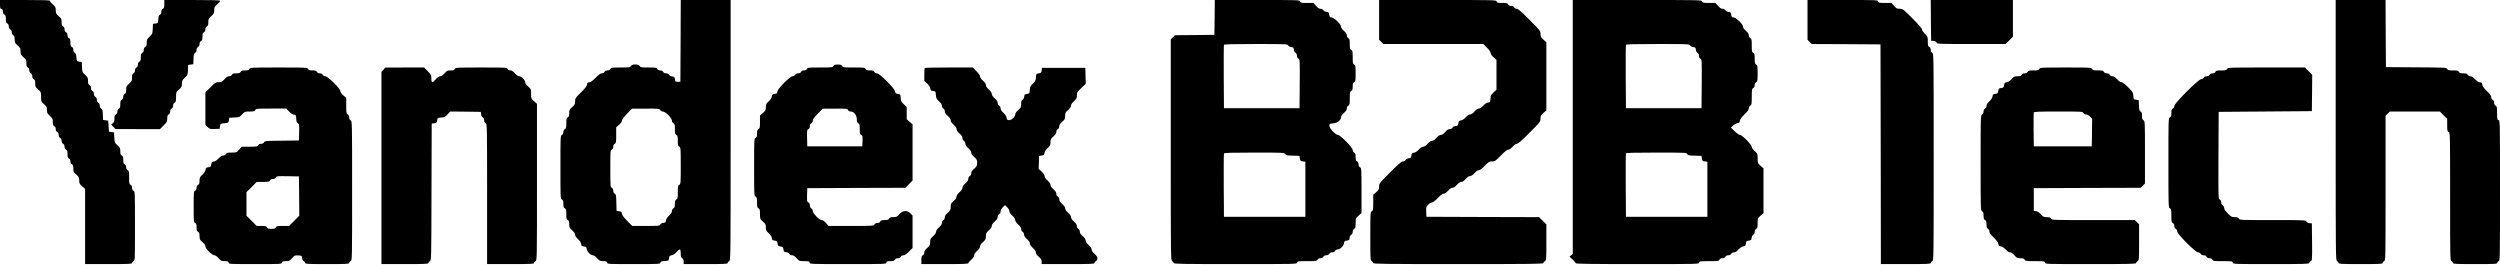
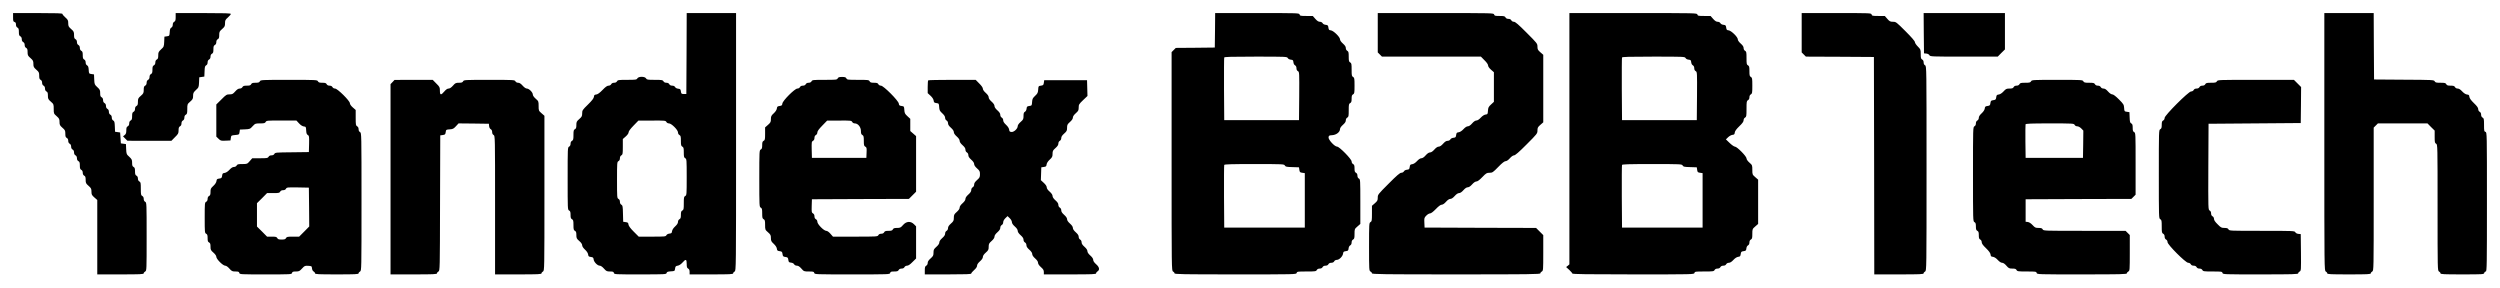
- <svg xmlns="http://www.w3.org/2000/svg" width="3408" height="360" viewBox="0 0 3408 360" version="1.1">
+ <svg xmlns="http://www.w3.org/2000/svg" width="3444" height="396" viewBox="-18 -18 3444 396" version="1.1">
  <path d="M -0 5.9 C -0 10.9, 0.3 11.8, 2 12.3 C 3.5 12.7, 4 13.7, 4 15.9 C 4 17.9, 4.7 19.3, 6 20 C 7.6 20.8, 8 22.1, 8 26 C 8 29.9, 8.4 31.2, 10 32 C 11.3 32.7, 12 34.1, 12 36 C 12 37.9, 12.7 39.3, 14 40 C 15.3 40.7, 16 42.1, 16 44 C 16 45.9, 16.7 47.3, 18 48 C 19.6 48.8, 20 50.1, 20 53.8 C 20 58, 20.4 58.9, 24 62 C 27.5 65.1, 28 66, 28 70 C 28 74, 28.5 74.9, 32 78 C 35.6 81.1, 36 82, 36 86.2 C 36 89.9, 36.4 91.2, 38 92 C 39.3 92.7, 40 94.1, 40 96 C 40 97.9, 40.7 99.3, 42 100 C 43.3 100.7, 44 102.1, 44 104 C 44 105.9, 44.7 107.3, 46 108 C 47.6 108.8, 48 110.1, 48 113.8 C 48 118, 48.4 118.9, 52 122 C 55.9 125.4, 56 125.7, 56 132 C 56 138.3, 56.1 138.6, 60 142 C 63.5 145.1, 64 146, 64 150 C 64 154, 64.5 154.9, 68 158 C 71.6 161.1, 72 162, 72 166.2 C 72 169.9, 72.4 171.2, 74 172 C 75.3 172.7, 76 174.1, 76 176 C 76 177.9, 76.7 179.3, 78 180 C 79.3 180.7, 80 182.1, 80 184 C 80 185.9, 80.7 187.3, 82 188 C 83.3 188.7, 84 190.1, 84 192 C 84 193.9, 84.7 195.3, 86 196 C 87.3 196.7, 88 198.1, 88 200 C 88 201.9, 88.7 203.3, 90 204 C 91.6 204.8, 92 206.1, 92 210 C 92 213.9, 92.4 215.2, 94 216 C 95.3 216.7, 96 218.1, 96 220 C 96 221.9, 96.7 223.3, 98 224 C 99.6 224.8, 100 226.1, 100 229.8 C 100 234, 100.4 234.9, 104 238 C 107.5 241.1, 108 242, 108 246 C 108 250, 108.5 250.9, 112 254 L 116 257.5 116 308.8 L 116 360 148 360 C 175.4 360, 180 359.8, 180 358.5 C 180 357.7, 180.9 356.6, 182 356 C 184 355, 184 353.9, 184 308 C 184 262.1, 184 261, 182 260 C 180.7 259.3, 180 257.9, 180 256 C 180 254.1, 179.3 252.7, 178 252 C 176.2 251.1, 176 249.9, 176 242 C 176 234.1, 175.8 232.9, 174 232 C 172.7 231.3, 172 229.9, 172 228 C 172 226.1, 171.3 224.7, 170 224 C 168.4 223.2, 168 221.9, 168 218 C 168 214.1, 167.6 212.8, 166 212 C 164.4 211.2, 164 209.9, 164 206.3 C 164 202.2, 163.6 201.3, 160.1 198 C 156.3 194.6, 156.1 194.1, 155.8 187.4 L 155.5 180.5 152 180 L 148.5 179.5 148 172 L 147.5 164.5 144 164 L 140.5 163.5 140.2 156.3 C 140 150.3, 139.6 148.8, 138 148 C 136.7 147.3, 136 145.9, 136 144 C 136 142.1, 135.3 140.7, 134 140 C 132.7 139.3, 132 137.9, 132 136 C 132 134.1, 131.3 132.7, 130 132 C 128.7 131.3, 128 129.9, 128 128 C 128 126.1, 127.3 124.7, 126 124 C 124.7 123.3, 124 121.9, 124 120 C 124 118.1, 123.3 116.7, 122 116 C 120.4 115.2, 120 113.9, 120 110.3 C 120 106.2, 119.6 105.3, 116 102 C 112.3 98.6, 112.1 98.1, 111.8 91.5 L 111.5 84.5 108 84 C 104.6 83.5, 104.5 83.4, 104.2 78.3 C 104 74.3, 103.4 72.8, 101.9 72 C 100.7 71.3, 100 69.9, 100 68 C 100 66.1, 99.3 64.7, 98 64 C 96.4 63.2, 96 61.9, 96 58 C 96 54.1, 95.6 52.8, 94 52 C 92.7 51.3, 92 49.9, 92 48 C 92 46.1, 91.3 44.7, 90 44 C 88.7 43.3, 88 41.9, 88 40 C 88 38.1, 87.3 36.7, 86 36 C 84.4 35.2, 84 33.9, 84 30.2 C 84 26, 83.6 25.1, 80 22 C 76.5 18.9, 76 18, 76 14 C 76 10, 75.5 9.1, 72 6 C 69.8 4.1, 68 1.9, 68 1.2 C 68 0.3, 60.5 0, 34 0 L 0 0 -0 5.9 M 224 5.5 C 224 9.9, 223.6 11.1, 222 12 C 220.7 12.7, 220 14.1, 220 16 C 220 17.9, 219.3 19.3, 218.1 20 C 216.6 20.8, 216 22.3, 215.8 26.3 C 215.5 31.4, 215.4 31.5, 212 32 L 208.5 32.5 208.2 39.5 C 207.9 46.1, 207.7 46.6, 203.9 50 C 200.4 53.3, 200 54.2, 200 58.3 C 200 61.9, 199.6 63.2, 198 64 C 196.7 64.7, 196 66.1, 196 68 C 196 69.9, 195.3 71.3, 194 72 C 192.4 72.8, 192 74.1, 192 78 C 192 81.9, 191.6 83.2, 190 84 C 188.7 84.7, 188 86.1, 188 88 C 188 89.9, 187.3 91.3, 186 92 C 184.7 92.7, 184 94.1, 184 96 C 184 97.9, 183.3 99.3, 182 100 C 180.4 100.8, 180 102.1, 180 105.8 C 180 110, 179.6 110.9, 176 114 C 172.4 117.1, 172 118, 172 122.2 C 172 125.9, 171.6 127.2, 170 128 C 168.7 128.7, 168 130.1, 168 132 C 168 133.9, 167.3 135.3, 166 136 C 164.4 136.8, 164 138.1, 164 142 C 164 145.9, 163.6 147.2, 162 148 C 160.7 148.7, 160 150.1, 160 152 C 160 153.9, 159.3 155.3, 158 156 C 156.4 156.8, 156 158.1, 156 161.6 C 156 165.1, 155.5 166.6, 153.8 168 L 151.5 169.8 154.5 172.9 L 157.5 175.9 187.8 176 L 218.1 176 223 171 C 227.5 166.6, 228 165.7, 228 161.6 C 228 158.1, 228.5 156.8, 230 156 C 231.3 155.3, 232 153.9, 232 152 C 232 150.1, 232.7 148.7, 234 148 C 235.3 147.3, 236 145.9, 236 144 C 236 142.1, 236.7 140.7, 238 140 C 239.7 139.1, 240 137.9, 240 132.2 C 240 125.6, 240.1 125.4, 244 122 C 247.5 118.9, 248 118, 248 114.1 C 248 110.3, 248.5 109.2, 251.9 106 C 255.7 102.6, 255.9 102.1, 256.2 95.5 L 256.5 88.5 260 88 L 263.5 87.5 263.8 80.3 C 264 74.3, 264.4 72.8, 266 72 C 267.3 71.3, 268 69.9, 268 68 C 268 66.1, 268.7 64.7, 270 64 C 271.3 63.3, 272 61.9, 272 60 C 272 58.1, 272.7 56.7, 274 56 C 275.6 55.2, 276 53.9, 276 50 C 276 46.1, 276.4 44.8, 278 44 C 279.3 43.3, 280 41.9, 280 40 C 280 38.1, 280.7 36.7, 282 36 C 283.6 35.2, 284 33.9, 284 30.2 C 284 26, 284.4 25.1, 288 22 C 291.5 18.9, 292 18, 292 14 C 292 10, 292.5 9.1, 296 6 C 298.2 4.1, 300 1.9, 300 1.2 C 300 0.3, 291.7 0, 262 0 L 224 0 224 5.5 M 927.8 55.8 L 927.5 111.5 924 111.5 C 920.8 111.5, 920.5 111.2, 920 108 C 919.6 104.9, 919.1 104.5, 916.3 104.2 C 914.3 104, 912.6 103.1, 912 101.9 C 911.3 100.7, 909.9 100, 908 100 C 906.1 100, 904.7 99.3, 904 98 C 903.3 96.7, 901.9 96, 900 96 C 898.1 96, 896.7 95.3, 896 94 C 895 92.2, 893.9 92, 884 92 C 874.1 92, 873 91.8, 872 90 C 870.4 87.1, 861.6 87.1, 860 90 C 859 91.8, 857.9 92, 846 92 C 834.1 92, 833 92.2, 832 94 C 831.3 95.3, 829.9 96, 828 96 C 826.1 96, 824.7 96.7, 824 98 C 823.4 99.2, 821.9 100, 820.4 100 C 818.5 100, 816.1 101.7, 812.1 105.9 C 808.1 110, 805.5 111.9, 803.4 112.2 C 801 112.4, 800.4 113, 800.2 115.4 C 799.9 117.5, 797.6 120.5, 791.9 126.1 C 784.4 133.4, 784 134.1, 784 138.2 C 784 142, 783.5 142.9, 780 146 C 776.4 149.1, 776 150, 776 154.2 C 776 157.9, 775.6 159.2, 774 160 C 772.3 160.9, 772 162.1, 772 168 C 772 173.9, 771.7 175.1, 770 176 C 768.7 176.7, 768 178.1, 768 180 C 768 181.9, 767.3 183.3, 766 184 C 764 185, 764 186.1, 764 228 C 764 269.9, 764 271, 766 272 C 767.6 272.8, 768 274.1, 768 278 C 768 281.9, 768.4 283.2, 770 284 C 771.7 284.9, 772 286.1, 772 292 C 772 297.9, 772.3 299.1, 774 300 C 775.6 300.8, 776 302.1, 776 305.8 C 776 310, 776.4 310.9, 780 314 C 782.6 316.2, 784 318.4, 784 319.9 C 784 321.4, 785.5 323.7, 787.9 325.9 C 790.4 328.2, 791.9 330.6, 792.2 332.5 C 792.5 335.1, 793 335.6, 796 336 C 799 336.4, 799.5 336.9, 799.8 339.4 C 800.2 343, 805.1 348, 808.2 348 C 809.6 348, 811.8 349.5, 814 352 C 817.2 355.6, 818 356, 822.3 356 C 826.3 356, 827.3 356.3, 827.7 358 C 828.2 360, 829.1 360, 864 360 C 898.6 360, 899.8 359.9, 900.3 358.1 C 900.7 356.5, 901.8 356.1, 906.1 355.8 C 911.4 355.5, 911.5 355.5, 912 352 C 912.4 349, 912.9 348.4, 915.6 348 C 917.6 347.7, 920 346.1, 922.1 343.8 C 926.7 338.5, 928 338.8, 928 345.5 C 928 349.9, 928.4 351.1, 930 352 C 931.4 352.8, 932 354.1, 932 356.5 L 932 360 962 360 C 987.7 360, 992 359.8, 992 358.5 C 992 357.7, 992.9 356.6, 994 356 C 996 354.9, 996 353.9, 996 177.5 L 996 0 962 0 L 928 0 927.8 55.8 M 1655.8 23.8 L 1655.5 47.5 1628.7 47.8 L 1601.8 48 1598.9 50.9 L 1596 53.8 1596 204.4 C 1596 353.9, 1596 354.9, 1598 356 C 1599.1 356.6, 1600 357.7, 1600 358.5 C 1600 359.8, 1610.9 360, 1683.9 360 C 1766.9 360, 1767.8 360, 1768.3 358 C 1768.8 356.1, 1769.7 356, 1781.9 356 C 1793.9 356, 1795 355.8, 1796 354 C 1796.7 352.7, 1798.1 352, 1800 352 C 1801.9 352, 1803.3 351.3, 1804 350 C 1804.7 348.7, 1806.1 348, 1808 348 C 1809.9 348, 1811.3 347.3, 1812 346 C 1812.7 344.7, 1814.1 344, 1816 344 C 1817.9 344, 1819.3 343.3, 1820 342 C 1820.6 340.8, 1822.1 340, 1823.6 340 C 1826.9 340, 1831.7 335.2, 1832.2 331.4 C 1832.5 328.9, 1833 328.4, 1836 328 C 1839.1 327.6, 1839.5 327.1, 1839.8 324.3 C 1840 322.3, 1840.9 320.6, 1842.1 320 C 1843.3 319.3, 1844 317.9, 1844 316 C 1844 314.1, 1844.7 312.7, 1846 312 C 1847.7 311.1, 1848 309.9, 1848 304.2 C 1848 297.6, 1848.1 297.4, 1852 294 L 1856 290.5 1856 259.8 C 1856 230.1, 1855.9 229, 1854 228 C 1852.7 227.3, 1852 225.9, 1852 224 C 1852 222.1, 1851.3 220.7, 1850 220 C 1848.4 219.2, 1848 217.9, 1848 214 C 1848 210.1, 1847.6 208.8, 1846 208 C 1844.8 207.4, 1844 205.9, 1844 204.4 C 1844 201.2, 1827.1 184, 1824 184 C 1820.6 184, 1811.8 174.5, 1812.2 171.2 C 1812.5 168.7, 1812.9 168.5, 1817.4 168.2 C 1823 167.8, 1828 163.9, 1828 159.8 C 1828 158.4, 1829.5 156.2, 1832 154 C 1834.8 151.5, 1836 149.7, 1836 147.8 C 1836 146.1, 1836.8 144.7, 1838 144 C 1839.8 143.1, 1840 141.9, 1840 134 C 1840 126.1, 1840.2 124.9, 1842 124 C 1843.6 123.2, 1844 121.9, 1844 118 C 1844 114.1, 1844.4 112.8, 1846 112 C 1847.8 111, 1848 109.9, 1848 100 C 1848 90.1, 1847.8 89, 1846 88 C 1844.2 87.1, 1844 85.9, 1844 78 C 1844 70.1, 1843.8 68.9, 1842 68 C 1840.3 67.1, 1840 65.9, 1840 60 C 1840 54.1, 1839.7 52.9, 1838 52 C 1836.8 51.3, 1836 49.9, 1836 48.2 C 1836 46.3, 1834.8 44.5, 1832 42 C 1829.5 39.8, 1828 37.6, 1828 36.2 C 1828 33, 1819.1 24.3, 1815.4 23.8 C 1812.9 23.6, 1812.4 23, 1812 20 C 1811.6 16.9, 1811.1 16.5, 1808.3 16.2 C 1806.3 16, 1804.6 15.1, 1804 13.9 C 1803.3 12.8, 1801.9 12, 1800.2 12 C 1798.3 12, 1796.5 10.8, 1794 8 L 1790.5 4 1781.7 4 C 1773.7 4, 1772.8 3.8, 1772.3 2 C 1771.8 0, 1770.9 0, 1713.9 0 L 1656 -0 1655.8 23.8 M 1880 27.1 L 1880 54.2 1882.9 57.1 L 1885.8 60 1954 60 L 2022.1 60 2027 65 C 2030.1 68, 2032 70.8, 2032 72.2 C 2032 73.6, 2033.5 75.8, 2036 78 L 2040 81.5 2040 101.9 L 2040 122.3 2036.1 125.9 C 2032.6 129.1, 2032.1 130.2, 2031.8 134.5 C 2031.5 139.2, 2031.3 139.5, 2028.5 139.8 C 2026.6 140.1, 2024.2 141.6, 2021.9 144.1 C 2019.7 146.5, 2017.4 148, 2015.9 148 C 2014.4 148, 2012.2 149.4, 2010 152 C 2007.8 154.6, 2005.6 156, 2004.1 156 C 2002.6 156, 2000.3 157.5, 1998.1 159.9 C 1995.8 162.4, 1993.4 163.9, 1991.5 164.2 C 1988.9 164.5, 1988.4 165, 1988 168 C 1987.6 171.1, 1987.1 171.5, 1984.3 171.8 C 1982.3 172, 1980.6 172.9, 1980 174.1 C 1979.3 175.2, 1977.9 176, 1976.2 176 C 1974.3 176, 1972.5 177.2, 1970 180 C 1967.7 182.6, 1965.6 184, 1964 184 C 1962.4 184, 1960.3 185.4, 1958 188 C 1955.7 190.6, 1953.6 192, 1952 192 C 1950.4 192, 1948.3 193.4, 1946 196 C 1943.8 198.6, 1941.6 200, 1940.1 200 C 1938.6 200, 1936.3 201.5, 1934.1 203.9 C 1931.8 206.4, 1929.4 207.9, 1927.5 208.2 C 1924.9 208.5, 1924.4 209, 1924 212 C 1923.6 215.1, 1923.1 215.5, 1920.3 215.8 C 1918.3 216, 1916.6 216.9, 1916 218.1 C 1915.4 219.2, 1913.9 220, 1912.4 220 C 1910.6 220, 1906.2 223.7, 1895 235 C 1880.4 249.6, 1880 250.1, 1880 254.2 C 1880 257.9, 1879.5 259, 1876 262 L 1872 265.5 1872 276.2 C 1872 285.9, 1871.8 287, 1870 288 C 1868.1 289, 1868 290.1, 1868 322 C 1868 353.9, 1868.1 355, 1870 356 C 1871.1 356.6, 1872 357.7, 1872 358.5 C 1872 359.8, 1886.8 360, 1988 360 C 2089.2 360, 2104 359.8, 2104 358.5 C 2104 357.7, 2104.9 356.6, 2106 356 C 2107.9 355, 2108 353.9, 2108 330.4 L 2108 305.9 2103.1 301 L 2098.1 296 2021.3 295.8 L 1944.5 295.5 1944.2 288.7 C 1943.9 282.4, 1944.1 281.8, 1946.9 279 C 1948.5 277.3, 1950.8 276, 1952 276 C 1953.4 276, 1956.4 273.7, 1960 270 C 1963.8 266, 1966.6 264, 1968.1 264 C 1969.6 264, 1971.8 262.5, 1974 260 C 1976.3 257.4, 1978.4 256, 1980 256 C 1981.6 256, 1983.7 254.6, 1986 252 C 1988.3 249.4, 1990.4 248, 1992 248 C 1993.6 248, 1995.7 246.6, 1998 244 C 2000.3 241.4, 2002.4 240, 2004 240 C 2005.6 240, 2007.7 238.6, 2010 236 C 2012.2 233.5, 2014.4 232, 2015.9 232 C 2017.4 232, 2020.2 230, 2024 226 C 2029.3 220.5, 2030.2 220, 2034 220 C 2037.9 220, 2038.7 219.5, 2046 212 C 2051.3 206.5, 2054.6 204, 2056.2 204 C 2057.6 204, 2059.8 202.5, 2062 200 C 2064.1 197.6, 2066.4 196, 2067.8 196 C 2069.3 196, 2074.6 191.5, 2085 181 C 2099.6 166.4, 2100 165.9, 2100 161.8 C 2100 158.1, 2100.5 157, 2104 154 L 2108 150.5 2108 104 L 2108 57.5 2104 54 C 2100.5 51, 2100 49.9, 2100 46.2 C 2100 42.1, 2099.6 41.6, 2085 27 C 2073.8 15.7, 2069.4 12, 2067.6 12 C 2066.1 12, 2064.6 11.2, 2064 10 C 2063.3 8.7, 2061.9 8, 2060 8 C 2058.1 8, 2056.7 7.3, 2056 6 C 2055.1 4.3, 2053.9 4, 2047.9 4 C 2041.7 4, 2040.8 3.8, 2040.3 2 C 2039.8 0, 2038.9 0, 1959.9 0 L 1880 0 1880 27.1 M 2144 173.1 L 2144 346.2 2141.8 348.1 L 2139.5 349.9 2143.8 353.8 C 2146.1 356, 2148 358.2, 2148 358.8 C 2148 359.7, 2169.2 360, 2231.9 360 C 2314.9 360, 2315.8 360, 2316.3 358 C 2316.8 356.1, 2317.7 356, 2329.9 356 C 2341.9 356, 2343 355.8, 2344 354 C 2344.7 352.7, 2346.1 352, 2348 352 C 2349.9 352, 2351.3 351.3, 2352 350 C 2352.7 348.7, 2354.1 348, 2356 348 C 2357.9 348, 2359.3 347.3, 2360 346 C 2360.7 344.8, 2362.1 344, 2363.7 344 C 2365.5 344, 2367.5 342.7, 2369.9 340.1 C 2372.2 337.6, 2374.6 336.1, 2376.5 335.8 C 2379.1 335.5, 2379.6 335, 2380 332 C 2380.4 328.9, 2380.9 328.4, 2384 328 C 2387.1 327.6, 2387.5 327.1, 2387.8 324.3 C 2388 322.3, 2388.9 320.6, 2390.1 320 C 2391.3 319.3, 2392 317.9, 2392 316 C 2392 314.1, 2392.7 312.7, 2394 312 C 2395.7 311.1, 2396 309.9, 2396 304.2 C 2396 297.6, 2396.1 297.4, 2400 294 L 2404 290.5 2404 260 L 2404 229.5 2400 226 C 2396.1 222.6, 2396 222.3, 2396 216 C 2396 209.7, 2395.9 209.4, 2392 206 C 2389.6 203.9, 2388 201.6, 2388 200.2 C 2388 197.3, 2374.9 184, 2372 184 C 2370.9 184, 2367.6 181.7, 2364.8 179 L 2359.6 174 2362.6 171.1 C 2364.2 169.5, 2366.9 168, 2368.5 167.8 C 2371 167.6, 2371.6 167, 2371.8 164.6 C 2372.1 162.5, 2374 159.9, 2378.1 155.9 C 2382.3 151.9, 2384 149.5, 2384 147.6 C 2384 146.1, 2384.8 144.6, 2386 144 C 2387.8 143, 2388 141.9, 2388 132 C 2388 122.1, 2388.2 121, 2390 120 C 2391.3 119.3, 2392 117.9, 2392 116 C 2392 114.1, 2392.7 112.7, 2394 112 C 2395.8 111, 2396 109.9, 2396 100 C 2396 90.1, 2395.8 89, 2394 88 C 2392.3 87.1, 2392 85.9, 2392 80 C 2392 74.1, 2391.7 72.9, 2390 72 C 2388.2 71.1, 2388 69.9, 2388 62 C 2388 54.1, 2387.8 52.9, 2386 52 C 2384.8 51.3, 2384 49.9, 2384 48.2 C 2384 46.3, 2382.8 44.5, 2380 42 C 2377.5 39.8, 2376 37.6, 2376 36.2 C 2376 33, 2367.1 24.3, 2363.4 23.8 C 2360.9 23.6, 2360.4 23, 2360 20 C 2359.6 16.9, 2359.1 16.5, 2356.3 16.2 C 2354.3 16, 2352.6 15.1, 2352 13.9 C 2351.3 12.8, 2349.9 12, 2348.2 12 C 2346.3 12, 2344.5 10.8, 2342 8 L 2338.5 4 2329.7 4 C 2321.7 4, 2320.8 3.8, 2320.3 2 C 2319.8 0, 2318.9 -0, 2231.9 -0 L 2144 0 2144 173.1 M 2464 27.1 L 2464 54.2 2466.9 57.1 L 2469.8 60 2516.7 60.2 L 2563.5 60.5 2563.8 210.2 L 2564 360 2598 360 C 2627.2 360, 2632 359.8, 2632 358.5 C 2632 357.7, 2632.9 356.6, 2634 356 C 2636 354.9, 2636 353.9, 2636 214 C 2636 74.1, 2636 73.1, 2634 72 C 2632.7 71.3, 2632 69.9, 2632 68 C 2632 66.1, 2631.3 64.7, 2630 64 C 2628.3 63.1, 2628 61.9, 2628 56.5 C 2628 50.3, 2627.8 49.9, 2624 46.1 C 2621.8 43.9, 2620 41.2, 2620 40.1 C 2620 38.7, 2615.4 33.4, 2607 25 C 2594.4 12.4, 2593.9 12, 2589.8 12 C 2586.1 12, 2585 11.5, 2582 8 L 2578.5 4 2569.7 4 C 2561.7 4, 2560.8 3.8, 2560.3 2 C 2559.8 0, 2558.9 0, 2511.9 0 L 2464 0 2464 27.1 M 2632.2 27.8 L 2632.5 55.5 2635.7 55.8 C 2637.7 56, 2639.4 56.9, 2640 58.1 C 2641 59.9, 2642.6 60, 2687.6 60 L 2734.1 60 2739 55 L 2744 50.1 2744 25 L 2744 0 2688 -0 L 2632 -0 2632.2 27.8 M 3184 177.5 C 3184 353.9, 3184 354.9, 3186 356 C 3187.1 356.6, 3188 357.7, 3188 358.5 C 3188 359.8, 3192.3 360, 3218 360 C 3243.7 360, 3248 359.8, 3248 358.5 C 3248 357.7, 3248.9 356.6, 3250 356 C 3252 354.9, 3252 353.9, 3252 256.4 L 3252 157.8 3254.9 154.9 L 3257.8 152 3292 152 L 3326.1 152 3331 157 L 3336 161.9 3336 170.4 C 3336 177.9, 3336.2 179.1, 3338 180 C 3340 181.1, 3340 182.1, 3340 268 C 3340 353.9, 3340 354.9, 3342 356 C 3343.1 356.6, 3344 357.7, 3344 358.5 C 3344 359.8, 3348.3 360, 3373.9 360 C 3402.9 360, 3403.8 359.9, 3404.3 358 C 3404.6 356.9, 3405.5 356, 3406.4 356 C 3407.9 356, 3408 347.2, 3408 260.1 C 3408 165.1, 3408 164.2, 3406 163.7 C 3404.2 163.2, 3404 162.3, 3404 154.1 C 3404 146.1, 3403.8 144.9, 3402 144 C 3400.7 143.3, 3400 141.9, 3400 140 C 3400 138.1, 3399.3 136.7, 3398 136 C 3396.8 135.4, 3396 133.9, 3396 132.4 C 3396 130.5, 3394.3 128.1, 3390.1 124.1 C 3386 120.1, 3384.1 117.5, 3383.8 115.4 C 3383.6 113, 3383 112.4, 3380.5 112.2 C 3378.6 111.9, 3376.2 110.4, 3373.9 107.9 C 3371.5 105.3, 3369.5 104, 3367.7 104 C 3366.1 104, 3364.7 103.2, 3364 102 C 3363.2 100.4, 3361.9 100, 3358 100 C 3354.1 100, 3352.8 99.6, 3352 98 C 3351.1 96.3, 3349.9 96, 3344 96 C 3338.1 96, 3336.9 95.7, 3336 94 C 3335 92.1, 3333.7 92, 3293.7 91.8 L 3252.5 91.5 3252.2 45.8 L 3252 0 3218 0 L 3184 0 3184 177.5 M 1668.5 61.2 C 1668.2 61.9, 1668.1 81.6, 1668.2 105 L 1668.5 147.5 1720 147.5 L 1771.5 147.5 1771.8 114.3 C 1772 81.9, 1772 81.1, 1770 80 C 1768.7 79.3, 1768 77.9, 1768 76 C 1768 74.1, 1767.3 72.7, 1766.1 72 C 1764.9 71.4, 1764 69.7, 1763.8 67.7 C 1763.5 64.9, 1763.1 64.5, 1760.3 64.2 C 1758.3 64, 1756.6 63.1, 1756 61.9 C 1755 60.1, 1753.4 60, 1711.9 60 C 1678.5 60, 1668.8 60.3, 1668.5 61.2 M 2216.5 61.2 C 2216.2 61.9, 2216.1 81.6, 2216.2 105 L 2216.5 147.5 2268 147.5 L 2319.5 147.5 2319.8 114.3 C 2320 81.9, 2320 81.1, 2318 80 C 2316.7 79.3, 2316 77.9, 2316 76 C 2316 74.1, 2315.3 72.7, 2314.1 72 C 2312.9 71.4, 2312 69.7, 2311.8 67.7 C 2311.5 64.9, 2311.1 64.5, 2308.3 64.2 C 2306.3 64, 2304.6 63.1, 2304 61.9 C 2303 60.1, 2301.4 60, 2259.9 60 C 2226.5 60, 2216.8 60.3, 2216.5 61.2 M 1136 90 C 1135 91.9, 1133.9 92, 1118 92 C 1102.1 92, 1101 92.1, 1100 94 C 1099.3 95.3, 1097.9 96, 1096 96 C 1094.1 96, 1092.7 96.7, 1092 98 C 1091.3 99.3, 1089.9 100, 1088 100 C 1086.1 100, 1084.7 100.7, 1084 102 C 1083.4 103.2, 1081.9 104, 1080.4 104 C 1076.9 104, 1060.3 120.6, 1059.8 124.6 C 1059.5 127.1, 1059 127.6, 1056 128 C 1053 128.4, 1052.5 128.9, 1052.2 131.5 C 1051.9 133.4, 1050.4 135.8, 1047.9 138.1 C 1044.5 141.2, 1044 142.3, 1044 146.1 C 1044 150, 1043.5 150.9, 1040 154 L 1036 157.5 1036 166.2 C 1036 173.9, 1035.8 175.1, 1034 176 C 1032.4 176.8, 1032 178.1, 1032 182 C 1032 185.9, 1031.6 187.2, 1030 188 C 1028.1 189, 1028 190.1, 1028 228 C 1028 265.9, 1028.1 267, 1030 268 C 1031.7 268.9, 1032 270.1, 1032 276 C 1032 281.9, 1032.3 283.1, 1034 284 C 1035.7 284.9, 1036 286.1, 1036 291.8 C 1036 298.4, 1036.1 298.6, 1040 302 C 1043.5 305.1, 1044 306, 1044 309.9 C 1044 313.7, 1044.5 314.8, 1047.9 317.9 C 1050.4 320.2, 1051.9 322.6, 1052.2 324.5 C 1052.5 327.1, 1053 327.6, 1056 328 C 1059.1 328.4, 1059.6 328.9, 1060 332 C 1060.4 335.1, 1060.9 335.6, 1064 336 C 1067.1 336.4, 1067.6 336.9, 1068 340 C 1068.4 343.1, 1068.9 343.5, 1071.7 343.8 C 1073.7 344, 1075.4 344.9, 1076 346.1 C 1076.7 347.2, 1078.1 348, 1079.8 348 C 1081.7 348, 1083.5 349.2, 1086 352 C 1089.4 355.9, 1089.6 356, 1096.3 356 C 1102.3 356, 1103.3 356.2, 1103.7 358 C 1104.2 360, 1105.1 360, 1156 360 C 1206.9 360, 1207.8 360, 1208.3 358 C 1208.7 356.3, 1209.7 356, 1213.9 356 C 1217.9 356, 1219.1 355.6, 1220 354 C 1220.7 352.7, 1222.1 352, 1224 352 C 1225.9 352, 1227.3 351.3, 1228 350 C 1228.6 348.8, 1230.1 348, 1231.6 348 C 1233.3 348, 1235.7 346.4, 1239 343 L 1244 338.1 1244 316 L 1244 293.8 1241.1 290.9 C 1236.5 286.3, 1230.6 286.7, 1226 292 C 1222.9 295.6, 1222 296, 1217.8 296 C 1214.1 296, 1212.8 296.4, 1212 298 C 1211.2 299.6, 1209.9 300, 1206 300 C 1202.1 300, 1200.8 300.4, 1200 302 C 1199.3 303.3, 1197.9 304, 1196 304 C 1194.1 304, 1192.7 304.7, 1192 306 C 1191 307.9, 1189.9 308, 1160.2 308 L 1129.5 308 1126 304 C 1123.8 301.5, 1121.6 300, 1120.2 300 C 1117 300, 1108 290.9, 1108 287.6 C 1108 286.1, 1107.2 284.6, 1106 284 C 1104.7 283.3, 1104 281.9, 1104 280 C 1104 278.1, 1103.3 276.7, 1102 276 C 1100.1 275, 1100 274.1, 1100.2 265.7 L 1100.5 256.5 1167.3 256.2 L 1234.1 256 1239.1 251 L 1244 246.1 1244 207.8 L 1244 169.5 1240 166 L 1236 162.5 1236 154.1 L 1236 145.7 1232.1 142.1 C 1228.6 138.9, 1228.1 137.8, 1227.8 133.5 C 1227.5 128.6, 1227.4 128.5, 1224 128 C 1221 127.6, 1220.5 127.1, 1220.2 124.7 C 1219.7 120.6, 1199.1 100, 1195.6 100 C 1194.1 100, 1192.6 99.2, 1192 98 C 1191.2 96.4, 1189.9 96, 1186 96 C 1182.1 96, 1180.8 95.6, 1180 94 C 1179 92.1, 1177.9 92, 1164 92 C 1150.1 92, 1149 91.9, 1148 90 C 1147.2 88.4, 1145.9 88, 1142 88 C 1138.1 88, 1136.8 88.4, 1136 90 M 340 94 C 339.2 95.6, 337.9 96, 334 96 C 330.1 96, 328.8 96.4, 328 98 C 327.2 99.6, 325.9 100, 322 100 C 318.1 100, 316.8 100.4, 316 102 C 315.3 103.2, 313.9 104, 312.2 104 C 310.3 104, 308.5 105.2, 306 108 C 302.9 111.5, 302 112, 298.2 112 C 294.3 112, 293.4 112.5, 287 119 L 280 125.9 280 148 L 280 170.2 283 173.1 C 285.8 175.9, 286.4 176.1, 292.7 175.8 L 299.5 175.5 300 172 C 300.5 168.6, 300.6 168.5, 306 168 C 311.4 167.5, 311.5 167.4, 312 164 L 312.5 160.5 319.4 160.2 C 326.1 159.9, 326.6 159.7, 330 155.9 C 333.6 152.1, 333.9 152, 340.3 152 C 345.9 152, 347.1 151.7, 348 150 C 349 148.1, 350.1 148, 369.7 148 L 390.3 148 393.9 151.9 C 396.2 154.4, 398.6 155.9, 400.5 156.2 C 403.4 156.5, 403.5 156.7, 403.8 161.7 C 404 165.8, 404.6 167.2, 406.1 168 C 407.9 169, 408 170, 407.8 180.3 L 407.5 191.5 384.3 191.8 C 362.3 192, 361 192.1, 360 194 C 359.3 195.3, 357.9 196, 356 196 C 354.1 196, 352.7 196.7, 352 198 C 351 199.8, 349.9 200, 340.2 200 L 329.5 200 326 204 C 322.6 207.9, 322.4 208, 315.8 208 C 310.1 208, 308.9 208.3, 308 210 C 307.3 211.2, 305.9 212, 304.3 212 C 302.5 212, 300.5 213.3, 298.1 215.9 C 295.8 218.4, 293.4 219.9, 291.5 220.2 C 288.9 220.5, 288.4 221, 288 224 C 287.6 227.1, 287.1 227.6, 284 228 C 281 228.4, 280.5 228.9, 280.2 231.5 C 279.9 233.4, 278.4 235.8, 275.9 238.1 C 272.4 241.3, 272 242.2, 272 246.3 C 272 249.9, 271.6 251.2, 270 252 C 268.7 252.7, 268 254.1, 268 256 C 268 257.9, 267.3 259.3, 266 260 C 264.1 261, 264 262.1, 264 282 C 264 301.9, 264.1 303, 266 304 C 267.6 304.8, 268 306.1, 268 310 C 268 313.9, 268.4 315.2, 270 316 C 271.6 316.8, 272 318.1, 272 321.8 C 272 326, 272.4 326.9, 276 330 C 278.5 332.2, 280 334.4, 280 335.8 C 280 338.9, 289.1 348, 292.2 348 C 293.6 348, 295.8 349.5, 298 352 C 301.2 355.6, 302 356, 306.3 356 C 310.3 356, 311.3 356.3, 311.7 358 C 312.2 360, 313.1 360, 348 360 C 382.9 360, 383.8 360, 384.3 358 C 384.7 356.4, 385.7 356, 389.6 356 C 393.8 356, 394.7 355.6, 398.1 351.9 C 401.6 348.1, 402.1 347.9, 406.7 348.2 C 411.3 348.5, 411.5 348.6, 411.8 351.7 C 412 353.7, 412.9 355.4, 414.1 356 C 415.1 356.6, 416 357.7, 416 358.5 C 416 359.8, 420.3 360, 446 360 C 471.7 360, 476 359.8, 476 358.5 C 476 357.7, 476.9 356.6, 478 356 C 480 354.9, 480 353.9, 480 260 C 480 166.1, 480 165.1, 478 164 C 476.7 163.3, 476 161.9, 476 160 C 476 158.1, 475.3 156.7, 474 156 C 472.2 155, 472 153.9, 472 144.2 L 472 133.5 468 130 C 465.6 127.9, 464 125.6, 464 124.2 C 464 120.9, 446.9 104, 443.6 104 C 442.1 104, 440.6 103.2, 440 102 C 439.3 100.7, 437.9 100, 436 100 C 434.1 100, 432.7 99.3, 432 98 C 431.2 96.4, 429.9 96, 426 96 C 422.1 96, 420.8 95.6, 420 94 C 419 92.1, 417.9 92, 380 92 C 342.1 92, 341 92.1, 340 94 M 522.8 95 L 520 97.9 520 228.9 L 520 360 552 360 C 579.4 360, 584 359.8, 584 358.5 C 584 357.7, 584.9 356.6, 586 356 C 588 354.9, 588 353.7, 588.2 261.7 L 588.5 168.5 592 168 C 595.1 167.6, 595.6 167.1, 596 164 C 596.5 160.6, 596.6 160.5, 601.5 160.2 C 605.8 159.9, 606.9 159.4, 610.1 155.9 L 613.7 152 634.6 152.2 L 655.5 152.5 655.8 155.7 C 656 157.7, 656.9 159.4, 658.1 160 C 659.3 160.7, 660 162.1, 660 164 C 660 165.9, 660.7 167.3, 662 168 C 664 169.1, 664 170.1, 664 264.5 L 664 360 696 360 C 723.4 360, 728 359.8, 728 358.5 C 728 357.7, 728.9 356.6, 730 356 C 732 354.9, 732 353.9, 732 248.2 L 732 141.5 728 138 C 724.1 134.6, 724 134.3, 724 128 C 724 121.7, 723.9 121.4, 720 118 C 717.5 115.8, 716 113.6, 716 112.2 C 716 109.2, 710.8 104, 707.8 104 C 706.4 104, 704.2 102.5, 702 100 C 699.5 97.2, 697.7 96, 695.8 96 C 694.1 96, 692.7 95.2, 692 94 C 691 92.1, 689.9 92, 656 92 C 622.1 92, 621 92.1, 620 94 C 619.2 95.6, 617.9 96, 614.2 96 C 610 96, 609.1 96.4, 606 100 C 603.7 102.6, 601.6 104, 600 104 C 598.3 104, 596.4 105.3, 594.1 108 C 589.5 113.5, 588 113.2, 588 107 C 588 102.2, 587.7 101.6, 583 97 L 578.1 92 551.8 92 L 525.5 92.1 522.8 95 M 1260.7 92.7 C 1260.3 93, 1260 97.2, 1260 101.8 L 1260 110.3 1263.9 113.9 C 1266.4 116.2, 1267.9 118.6, 1268.2 120.5 C 1268.5 123.1, 1269 123.6, 1272 124 C 1275.4 124.5, 1275.5 124.6, 1275.8 129.5 C 1276.1 133.8, 1276.6 134.9, 1280.1 138.1 C 1282.7 140.5, 1284 142.5, 1284 144.3 C 1284 145.9, 1284.8 147.3, 1286 148 C 1287.2 148.7, 1288 150.1, 1288 151.8 C 1288 153.7, 1289.2 155.5, 1292 158 C 1294.6 160.3, 1296 162.4, 1296 164 C 1296 165.6, 1297.4 167.7, 1300 170 C 1302.6 172.3, 1304 174.4, 1304 176 C 1304 177.6, 1305.4 179.7, 1308 182 C 1310.8 184.5, 1312 186.3, 1312 188.2 C 1312 189.9, 1312.8 191.3, 1314 192 C 1315.2 192.7, 1316 194.1, 1316 195.8 C 1316 197.7, 1317.2 199.5, 1320 202 C 1322.6 204.3, 1324 206.4, 1324 208 C 1324 209.6, 1325.4 211.7, 1328 214 C 1331.5 217.1, 1332 218, 1332 222 C 1332 226, 1331.5 226.9, 1328 230 C 1325.2 232.5, 1324 234.3, 1324 236.2 C 1324 237.9, 1323.2 239.3, 1322 240 C 1320.8 240.7, 1320 242.1, 1320 243.8 C 1320 245.7, 1318.8 247.5, 1316 250 C 1313.4 252.3, 1312 254.4, 1312 256 C 1312 257.6, 1310.6 259.7, 1308 262 C 1305.4 264.3, 1304 266.4, 1304 268 C 1304 269.6, 1302.6 271.7, 1300 274 C 1296.5 277.1, 1296 278, 1296 282 C 1296 286, 1295.5 286.9, 1292 290 C 1289.2 292.5, 1288 294.3, 1288 296.2 C 1288 297.9, 1287.2 299.3, 1286 300 C 1284.8 300.7, 1284 302.1, 1284 303.8 C 1284 305.7, 1282.8 307.5, 1280 310 C 1277.4 312.3, 1276 314.4, 1276 316 C 1276 317.6, 1274.6 319.7, 1272 322 C 1268.5 325.1, 1268 326, 1268 330 C 1268 334, 1267.5 334.9, 1264 338 C 1261.2 340.5, 1260 342.3, 1260 344.2 C 1260 345.9, 1259.2 347.3, 1258 348 C 1256.4 348.9, 1256 350.1, 1256 354.5 L 1256 360 1288 360 C 1312.9 360, 1320 359.7, 1320 358.8 C 1320 358.1, 1321.8 355.9, 1324 354 C 1326.6 351.7, 1328 349.6, 1328 348 C 1328 346.4, 1329.4 344.3, 1332 342 C 1334.6 339.7, 1336 337.6, 1336 336 C 1336 334.4, 1337.4 332.3, 1340 330 C 1343.5 326.9, 1344 326, 1344 322 C 1344 318, 1344.5 317.1, 1348 314 C 1350.6 311.7, 1352 309.6, 1352 308 C 1352 306.4, 1353.4 304.3, 1356 302 C 1358.8 299.5, 1360 297.7, 1360 295.8 C 1360 294.1, 1360.8 292.7, 1362 292 C 1363.2 291.3, 1364 289.9, 1364 288.2 C 1364 286.6, 1365.2 284.4, 1367 282.6 L 1370 279.7 1373 282.6 C 1374.7 284.2, 1376 286.6, 1376 288 C 1376 289.6, 1377.4 291.7, 1380 294 C 1382.6 296.3, 1384 298.4, 1384 300 C 1384 301.6, 1385.4 303.7, 1388 306 C 1390.8 308.5, 1392 310.3, 1392 312.2 C 1392 313.9, 1392.8 315.3, 1394 316 C 1395.2 316.7, 1396 318.1, 1396 319.8 C 1396 321.7, 1397.2 323.5, 1400 326 C 1402.6 328.3, 1404 330.4, 1404 332 C 1404 333.6, 1405.4 335.7, 1408 338 C 1410.6 340.3, 1412 342.4, 1412 344 C 1412 345.6, 1413.4 347.7, 1416 350 C 1419.1 352.7, 1420 354.2, 1420 356.8 L 1420 360 1456 360 C 1487.2 360, 1492 359.8, 1492 358.5 C 1492 357.7, 1492.9 356.5, 1494 355.8 C 1497.3 353.7, 1496.5 349.9, 1492 346 C 1489.4 343.7, 1488 341.6, 1488 340 C 1488 338.4, 1486.6 336.3, 1484 334 C 1481.4 331.7, 1480 329.6, 1480 328 C 1480 326.4, 1478.6 324.3, 1476 322 C 1473.2 319.5, 1472 317.7, 1472 315.8 C 1472 314.1, 1471.2 312.7, 1470 312 C 1468.8 311.3, 1468 309.9, 1468 308.2 C 1468 306.3, 1466.8 304.5, 1464 302 C 1461.4 299.7, 1460 297.6, 1460 296 C 1460 294.4, 1458.6 292.3, 1456 290 C 1453.4 287.7, 1452 285.6, 1452 284 C 1452 282.4, 1450.6 280.3, 1448 278 C 1445.2 275.5, 1444 273.7, 1444 271.8 C 1444 270.1, 1443.2 268.7, 1442 268 C 1440.8 267.3, 1440 265.9, 1440 264.2 C 1440 262.3, 1438.8 260.5, 1436 258 C 1433.4 255.7, 1432 253.6, 1432 252 C 1432 250.4, 1430.6 248.3, 1428 246 C 1425.4 243.8, 1424 241.6, 1424 240.1 C 1424 238.6, 1422.5 236.3, 1420 234 L 1415.9 230.2 1416.2 221.4 L 1416.5 212.5 1420 212 C 1423 211.6, 1423.5 211.1, 1423.8 208.5 C 1424.1 206.6, 1425.6 204.2, 1428.1 201.9 C 1431.5 198.8, 1432 197.7, 1432 193.9 C 1432 190, 1432.5 189.1, 1436 186 C 1438.8 183.5, 1440 181.7, 1440 179.8 C 1440 178.1, 1440.8 176.7, 1442 176 C 1443.2 175.3, 1444 173.9, 1444 172.2 C 1444 170.3, 1445.2 168.5, 1448 166 C 1451.5 162.9, 1452 162, 1452 158 C 1452 154, 1452.5 153.1, 1456 150 C 1458.6 147.7, 1460 145.6, 1460 144 C 1460 142.4, 1461.4 140.3, 1464 138 C 1467.5 134.9, 1468 134, 1468 130.1 C 1468 126.1, 1468.5 125.3, 1474 120 L 1480.1 114.2 1479.8 103.3 L 1479.5 92.5 1450 92.5 L 1420.5 92.5 1420 96 C 1419.6 99.1, 1419.1 99.6, 1416 100 C 1412.6 100.5, 1412.5 100.6, 1412.2 105.5 C 1411.9 109.8, 1411.3 110.9, 1408 114 C 1404.7 117.1, 1404.1 118.2, 1403.8 122.5 C 1403.5 127.4, 1403.4 127.5, 1400 128 C 1396.9 128.4, 1396.5 128.9, 1396.2 131.7 C 1396 133.7, 1395.1 135.4, 1393.9 136 C 1392.4 136.8, 1392 138.2, 1392 141.8 C 1392 146, 1391.6 146.9, 1388 150 C 1385.5 152.2, 1384 154.4, 1384 155.8 C 1384 159.3, 1378.7 164.2, 1375.3 163.8 C 1373 163.6, 1372.4 162.9, 1372.2 160.5 C 1371.9 158.6, 1370.4 156.2, 1367.9 153.9 C 1365.3 151.5, 1364 149.5, 1364 147.7 C 1364 146.1, 1363.2 144.7, 1362 144 C 1360.8 143.3, 1360 141.9, 1360 140.2 C 1360 138.3, 1358.8 136.5, 1356 134 C 1353.4 131.7, 1352 129.6, 1352 128 C 1352 126.4, 1350.6 124.3, 1348 122 C 1345.4 119.7, 1344 117.6, 1344 116 C 1344 114.4, 1342.6 112.3, 1340 110 C 1337.5 107.8, 1336 105.6, 1336 104.2 C 1336 102.8, 1334.1 100, 1331 97 L 1326.1 92 1293.7 92 C 1275.9 92, 1261 92.3, 1260.7 92.7 M 2780 94 C 2779.1 95.7, 2777.9 96, 2772 96 C 2766.1 96, 2764.9 96.3, 2764 98 C 2763.3 99.3, 2761.9 100, 2760 100 C 2758.1 100, 2756.7 100.7, 2756 102 C 2755.2 103.6, 2753.9 104, 2750.3 104 C 2746.2 104, 2745.3 104.4, 2742.1 107.9 C 2739.8 110.4, 2737.4 111.9, 2735.5 112.2 C 2732.9 112.5, 2732.4 113, 2732 116 C 2731.6 119.1, 2731.1 119.6, 2728 120 C 2724.9 120.4, 2724.4 120.9, 2724 124 C 2723.6 127.1, 2723.1 127.6, 2720 128 C 2717 128.4, 2716.5 128.9, 2716.2 131.5 C 2715.9 133.4, 2714.4 135.8, 2711.9 138.1 C 2709.3 140.5, 2708 142.5, 2708 144.3 C 2708 145.9, 2707.2 147.3, 2706 148 C 2704.7 148.7, 2704 150.1, 2704 152 C 2704 153.9, 2703.3 155.3, 2702 156 C 2700 157.1, 2700 158.1, 2700 222 C 2700 285.9, 2700 286.9, 2702 288 C 2703.6 288.8, 2704 290.1, 2704 294 C 2704 297.9, 2704.4 299.2, 2706 300 C 2707.6 300.8, 2708 302.1, 2708 306 C 2708 309.9, 2708.4 311.2, 2710 312 C 2711.2 312.6, 2712 314.1, 2712 315.6 C 2712 317.5, 2713.7 319.9, 2717.9 323.9 C 2722 327.9, 2723.9 330.5, 2724.2 332.6 C 2724.4 335, 2725 335.6, 2727.5 335.8 C 2729.4 336.1, 2731.8 337.6, 2734.1 340.1 C 2736.3 342.5, 2738.6 344, 2740.1 344 C 2741.6 344, 2743.8 345.4, 2746 348 C 2749.1 351.6, 2750 352, 2754.2 352 C 2757.9 352, 2759.2 352.4, 2760 354 C 2761 355.8, 2762.1 356, 2774.1 356 C 2786.3 356, 2787.2 356.1, 2787.7 358 C 2788.2 360, 2789.1 360, 2850.1 360 C 2903.8 360, 2912 359.8, 2912 358.5 C 2912 357.7, 2912.9 356.6, 2914 356 C 2915.9 355, 2916 353.9, 2916 330.4 L 2916 305.8 2913.1 302.9 L 2910.2 300 2853.6 300 C 2798.1 300, 2797.1 300, 2796 298 C 2795.2 296.4, 2793.9 296, 2790.3 296 C 2786.2 296, 2785.3 295.6, 2782.1 292.1 C 2779.8 289.6, 2777.4 288.1, 2775.5 287.8 L 2772.5 287.5 2772.5 272 L 2772.5 256.5 2845.3 256.2 L 2918.2 256 2921.1 253.1 L 2924 250.2 2924 207.6 C 2924 166.1, 2924 165, 2922 164 C 2920.4 163.2, 2920 161.9, 2920 158 C 2920 154.1, 2919.6 152.8, 2918 152 C 2916.4 151.2, 2916 149.7, 2915.8 143.7 L 2915.5 136.5 2912 136 C 2908.6 135.5, 2908.5 135.4, 2908.2 130.7 C 2907.9 126.2, 2907.4 125.3, 2901 118.9 C 2896.5 114.4, 2893.3 112, 2891.8 112 C 2890.4 112, 2888.1 110.4, 2886 108 C 2883.5 105.2, 2881.7 104, 2879.8 104 C 2878.1 104, 2876.7 103.2, 2876 102 C 2875.3 100.7, 2873.9 100, 2872 100 C 2870.1 100, 2868.7 99.3, 2868 98 C 2867.1 96.3, 2865.9 96, 2860 96 C 2854.1 96, 2852.9 95.7, 2852 94 C 2851 92.1, 2849.9 92, 2816 92 C 2782.1 92, 2781 92.1, 2780 94 M 3036 94 C 3035.1 95.7, 3033.9 96, 3028 96 C 3022.1 96, 3020.9 96.3, 3020 98 C 3019.3 99.3, 3017.9 100, 3016 100 C 3014.1 100, 3012.7 100.7, 3012 102 C 3011.3 103.3, 3009.9 104, 3008 104 C 3006.1 104, 3004.7 104.7, 3004 106 C 3003.4 107.2, 3001.9 108, 3000.4 108 C 2996.9 108, 2964 140.9, 2964 144.4 C 2964 145.9, 2963.2 147.4, 2962 148 C 2960.4 148.8, 2960 150.1, 2960 154 C 2960 157.9, 2959.6 159.2, 2958 160 C 2956 161.1, 2956 162.1, 2956 222 C 2956 281.9, 2956 282.9, 2958 284 C 2959.8 284.9, 2960 286.1, 2960 294 C 2960 301.9, 2960.2 303.1, 2962 304 C 2963.3 304.7, 2964 306.1, 2964 308 C 2964 309.9, 2964.7 311.3, 2966 312 C 2967.2 312.6, 2968 314.1, 2968 315.6 C 2968 319.1, 2992.9 344, 2996.4 344 C 2997.9 344, 2999.4 344.8, 3000 346 C 3000.7 347.3, 3002.1 348, 3004 348 C 3005.9 348, 3007.3 348.7, 3008 350 C 3008.7 351.3, 3010.1 352, 3012 352 C 3013.9 352, 3015.3 352.7, 3016 354 C 3017 355.8, 3018.1 356, 3030.1 356 C 3042.3 356, 3043.2 356.1, 3043.7 358 C 3044.2 360, 3045.1 360, 3096.1 360 C 3141 360, 3148 359.8, 3148 358.5 C 3148 357.7, 3148.9 356.6, 3150 356 C 3152 354.9, 3152 354.1, 3151.8 329.7 L 3151.5 304.5 3148.3 304.2 C 3146.3 304, 3144.6 303.1, 3144 301.9 C 3143 300.1, 3141.4 300, 3098 300 C 3054.1 300, 3053 300, 3052 298 C 3051.2 296.5, 3049.9 296, 3046.4 296 C 3042.3 296, 3041.4 295.5, 3037 291 C 3033.6 287.7, 3032 285.3, 3032 283.6 C 3032 282.1, 3031.2 280.6, 3030 280 C 3028.7 279.3, 3028 277.9, 3028 276 C 3028 274.1, 3027.3 272.7, 3026 272 C 3024 270.9, 3024 270.1, 3024.2 211.7 L 3024.5 152.5 3088 152 L 3151.5 151.5 3151.8 126.7 L 3152 101.9 3147.1 97 L 3142.1 92 3089.6 92 C 3038.1 92, 3037.1 92, 3036 94 M 854.8 155 C 850.4 159.5, 848 162.8, 848 164.2 C 848 165.6, 846.4 167.9, 844 170 L 840 173.5 840 184.2 C 840 193.9, 839.8 195, 838 196 C 836.7 196.7, 836 198.1, 836 200 C 836 201.9, 835.3 203.3, 834 204 C 832.1 205, 832 206.1, 832 230 C 832 253.9, 832.1 255, 834 256 C 835.3 256.7, 836 258.1, 836 260 C 836 261.9, 836.7 263.3, 838 264 C 839.7 264.9, 840 266.3, 840.2 276.3 L 840.5 287.5 844 288 C 847 288.4, 847.5 288.9, 847.8 291.4 C 848.1 293.3, 850.3 296.4, 855 301.1 L 861.9 308 880.4 308 C 897.7 308, 899 307.9, 900 306.1 C 900.6 304.9, 902.3 304, 904.3 303.8 C 907 303.5, 907.5 303.1, 907.8 300.5 C 908.1 298.6, 909.6 296.2, 912.1 293.9 C 914.7 291.5, 916 289.5, 916 287.7 C 916 286.1, 916.8 284.7, 918 284 C 919.6 283.2, 920 281.9, 920 278 C 920 274.1, 920.4 272.8, 922 272 C 923.8 271.1, 924 269.9, 924 262 C 924 254.1, 924.2 252.9, 926 252 C 927.9 251, 928 249.9, 928 226 C 928 202.1, 927.9 201, 926 200 C 924.3 199.1, 924 197.9, 924 192 C 924 186.1, 923.7 184.9, 922 184 C 920.3 183.1, 920 181.9, 920 176 C 920 170.1, 919.7 168.9, 918 168 C 916.8 167.4, 916 165.9, 916 164.4 C 916 161, 907 152, 903.6 152 C 902.1 152, 900.6 151.2, 900 150 C 899 148.1, 897.9 148, 880.2 148.1 L 861.5 148.1 854.8 155 M 1114.8 155 C 1110.1 159.8, 1108 162.7, 1108 164.4 C 1108 165.9, 1107.2 167.4, 1106 168 C 1104.7 168.7, 1104 170.1, 1104 172 C 1104 173.9, 1103.3 175.3, 1102 176 C 1100.1 177, 1100 177.9, 1100.2 188.3 L 1100.5 199.5 1138 199.5 L 1175.5 199.5 1175.8 192.3 C 1176.1 185.9, 1175.9 185, 1174 184 C 1172.3 183.1, 1172 182, 1172 176 C 1172 170.1, 1171.7 168.9, 1170 168 C 1168.5 167.2, 1168 165.9, 1168 162.4 C 1168 157, 1163.9 152, 1159.6 152 C 1158.1 152, 1156.6 151.2, 1156 150 C 1155 148.1, 1153.9 148, 1138.2 148.1 L 1121.5 148.1 1114.8 155 M 2772.4 153.3 C 2772.2 154, 2772.1 164.7, 2772.2 177 L 2772.5 199.5 2812 199.5 L 2851.5 199.5 2851.8 180.7 L 2852 161.9 2849.1 158.9 C 2847.4 157.2, 2845.1 156, 2843.6 156 C 2842.1 156, 2840.6 155.2, 2840 154 C 2839 152.1, 2837.9 152, 2805.9 152 C 2780.1 152, 2772.8 152.3, 2772.4 153.3 M 1668.5 209.2 C 1668.2 209.9, 1668.1 229.6, 1668.2 253 L 1668.5 295.5 1724 295.5 L 1779.5 295.5 1779.5 258 L 1779.5 220.5 1776 220 C 1772.9 219.6, 1772.4 219.1, 1772 216 L 1771.5 212.5 1762.3 212.2 C 1754.3 212, 1752.9 211.7, 1752 210 C 1751 208.1, 1749.6 208, 1709.9 208 C 1678.1 208, 1668.8 208.3, 1668.5 209.2 M 2216.5 209.2 C 2216.2 209.9, 2216.1 229.6, 2216.2 253 L 2216.5 295.5 2272 295.5 L 2327.5 295.5 2327.5 258 L 2327.5 220.5 2324 220 C 2320.9 219.6, 2320.4 219.1, 2320 216 L 2319.5 212.5 2310.3 212.2 C 2302.3 212, 2300.9 211.7, 2300 210 C 2299 208.1, 2297.6 208, 2257.9 208 C 2226.1 208, 2216.8 208.3, 2216.5 209.2 M 376 242 C 375.3 243.3, 373.9 244, 372 244 C 370.1 244, 368.7 244.7, 368 246 C 367.1 247.8, 365.9 248, 358.4 248 L 349.9 248 343 255 L 336 261.9 336 278 L 336 294.1 343 301 L 349.9 308 356.4 308 C 361.9 308, 363.1 308.3, 364 310 C 364.8 311.6, 366.1 312, 370 312 C 373.9 312, 375.2 311.6, 376 310 C 376.9 308.2, 378.1 308, 385.6 308 L 394.1 308 401.1 301 L 408 294 407.8 267.3 L 407.5 240.5 392.3 240.2 C 377.9 240, 377 240.1, 376 242" stroke="none" fill="#000" fill-rule="evenodd" />
</svg>
